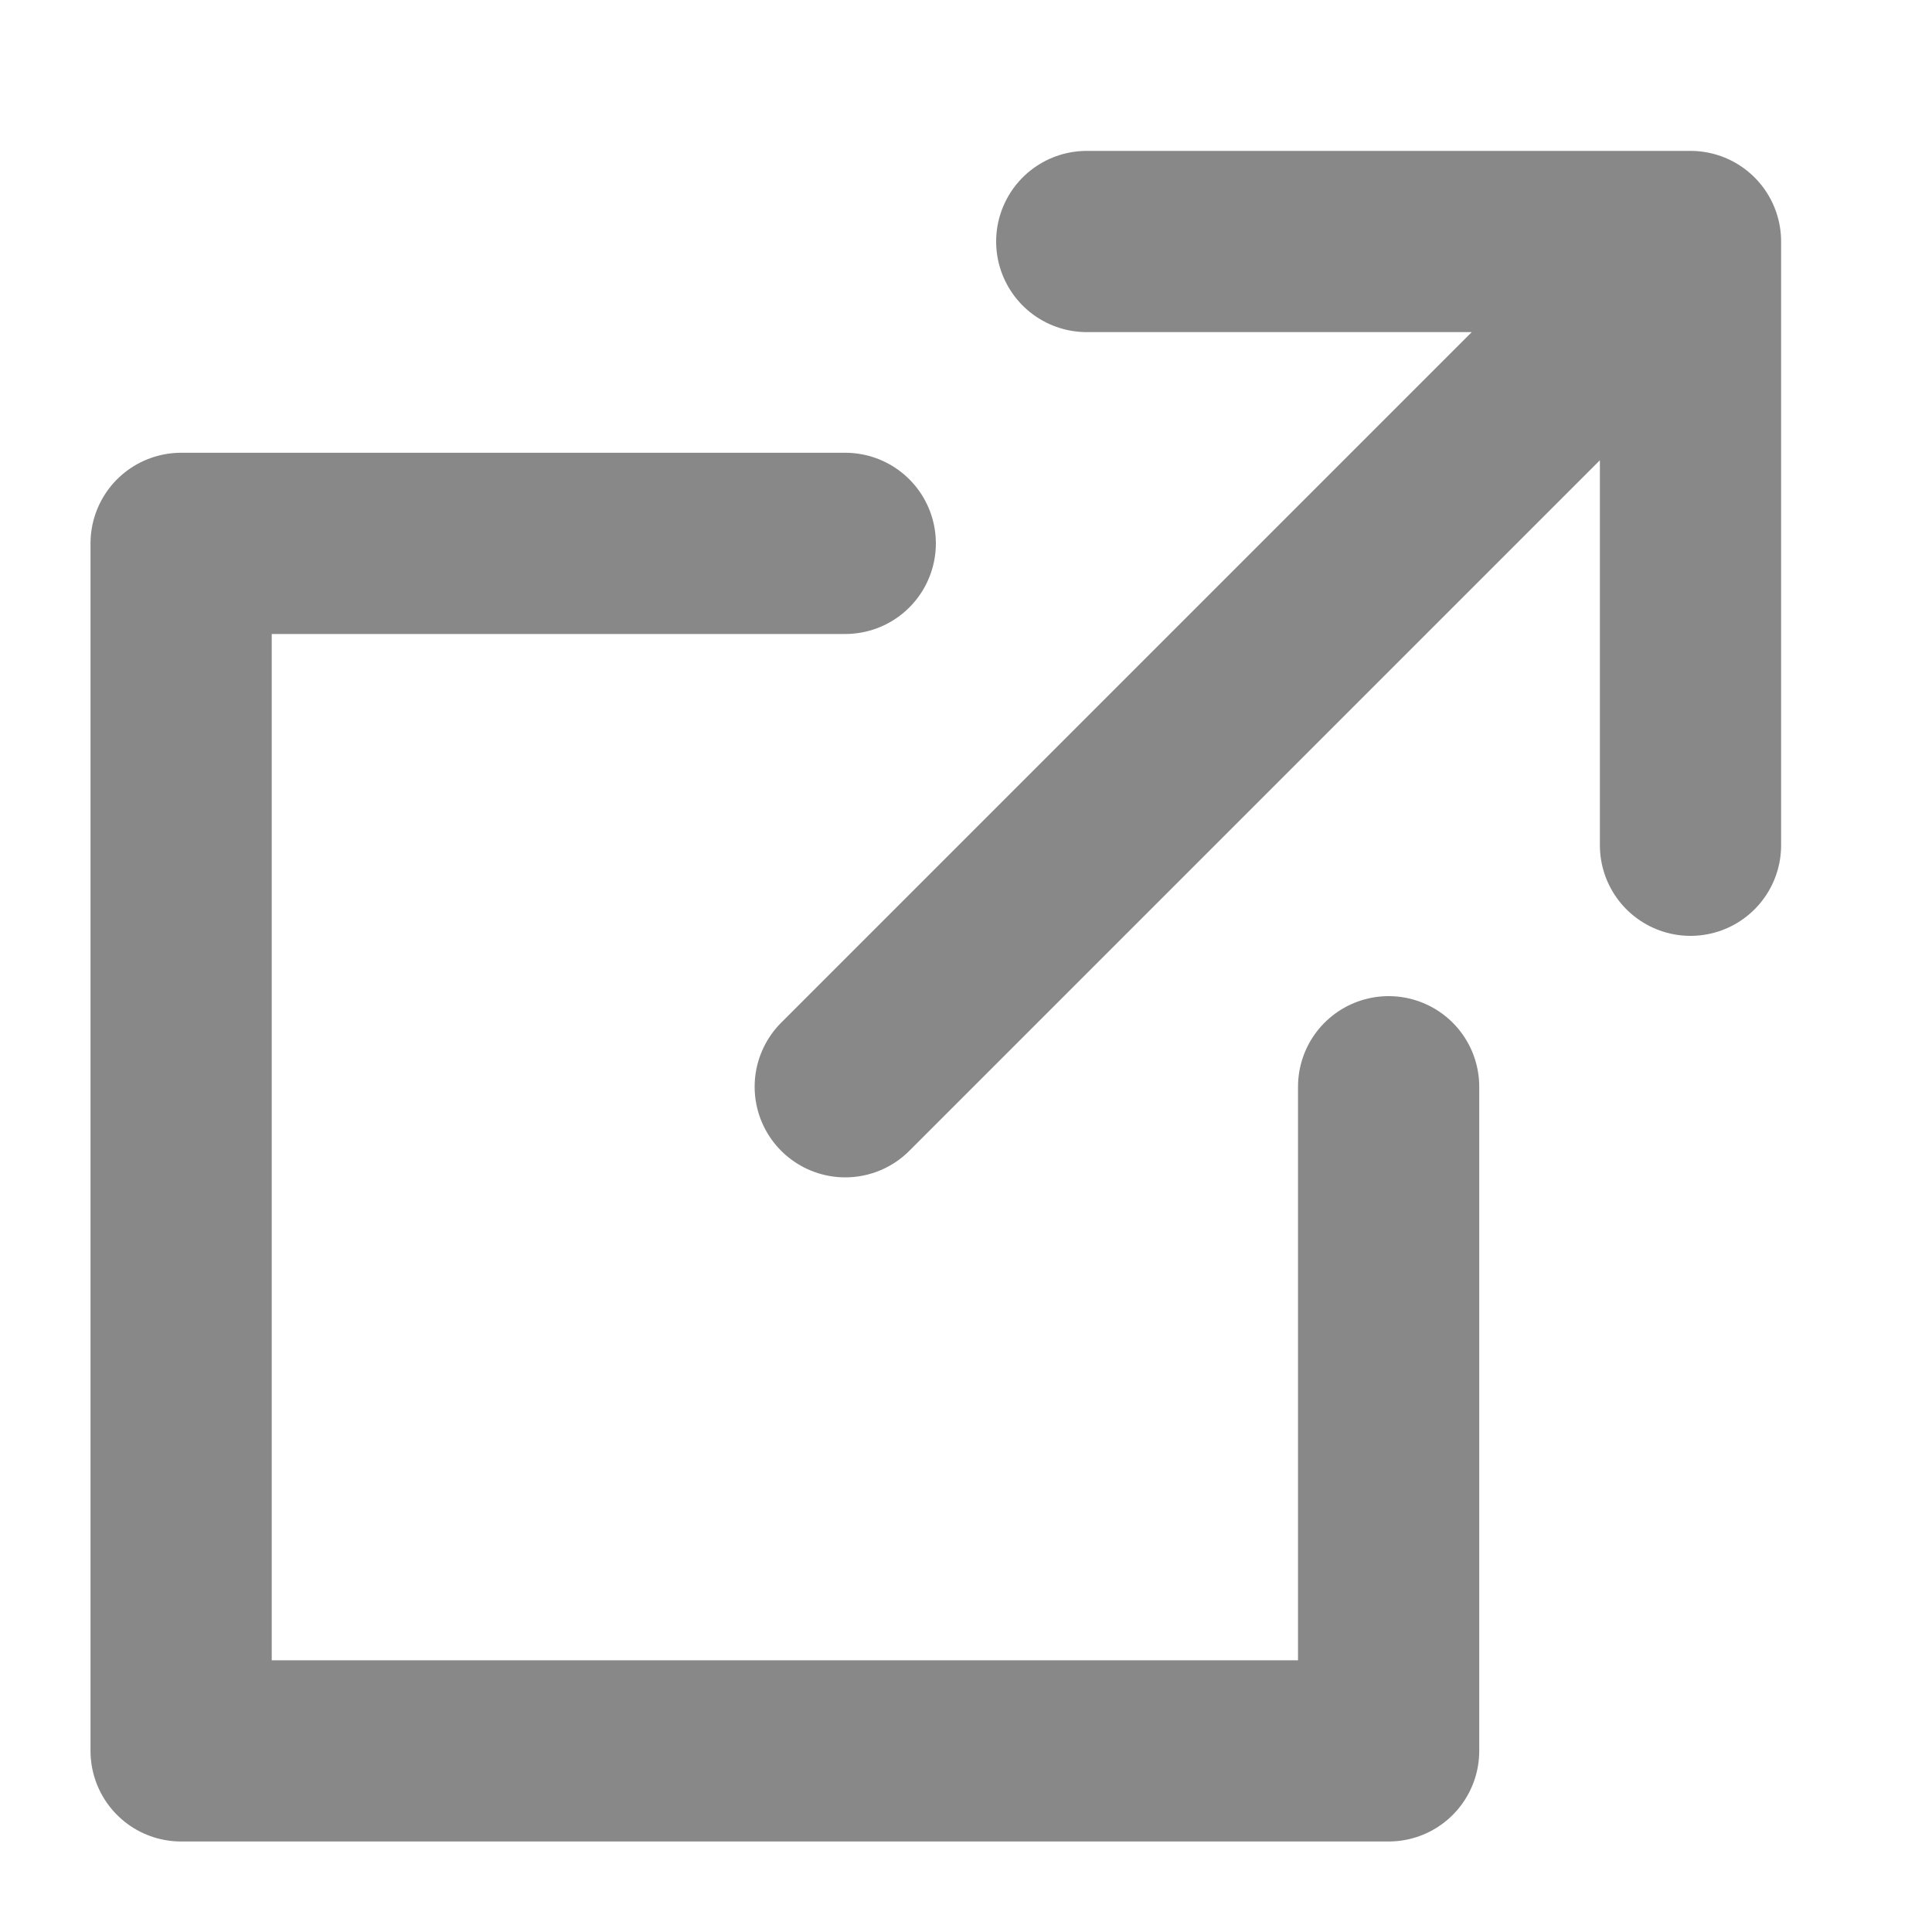
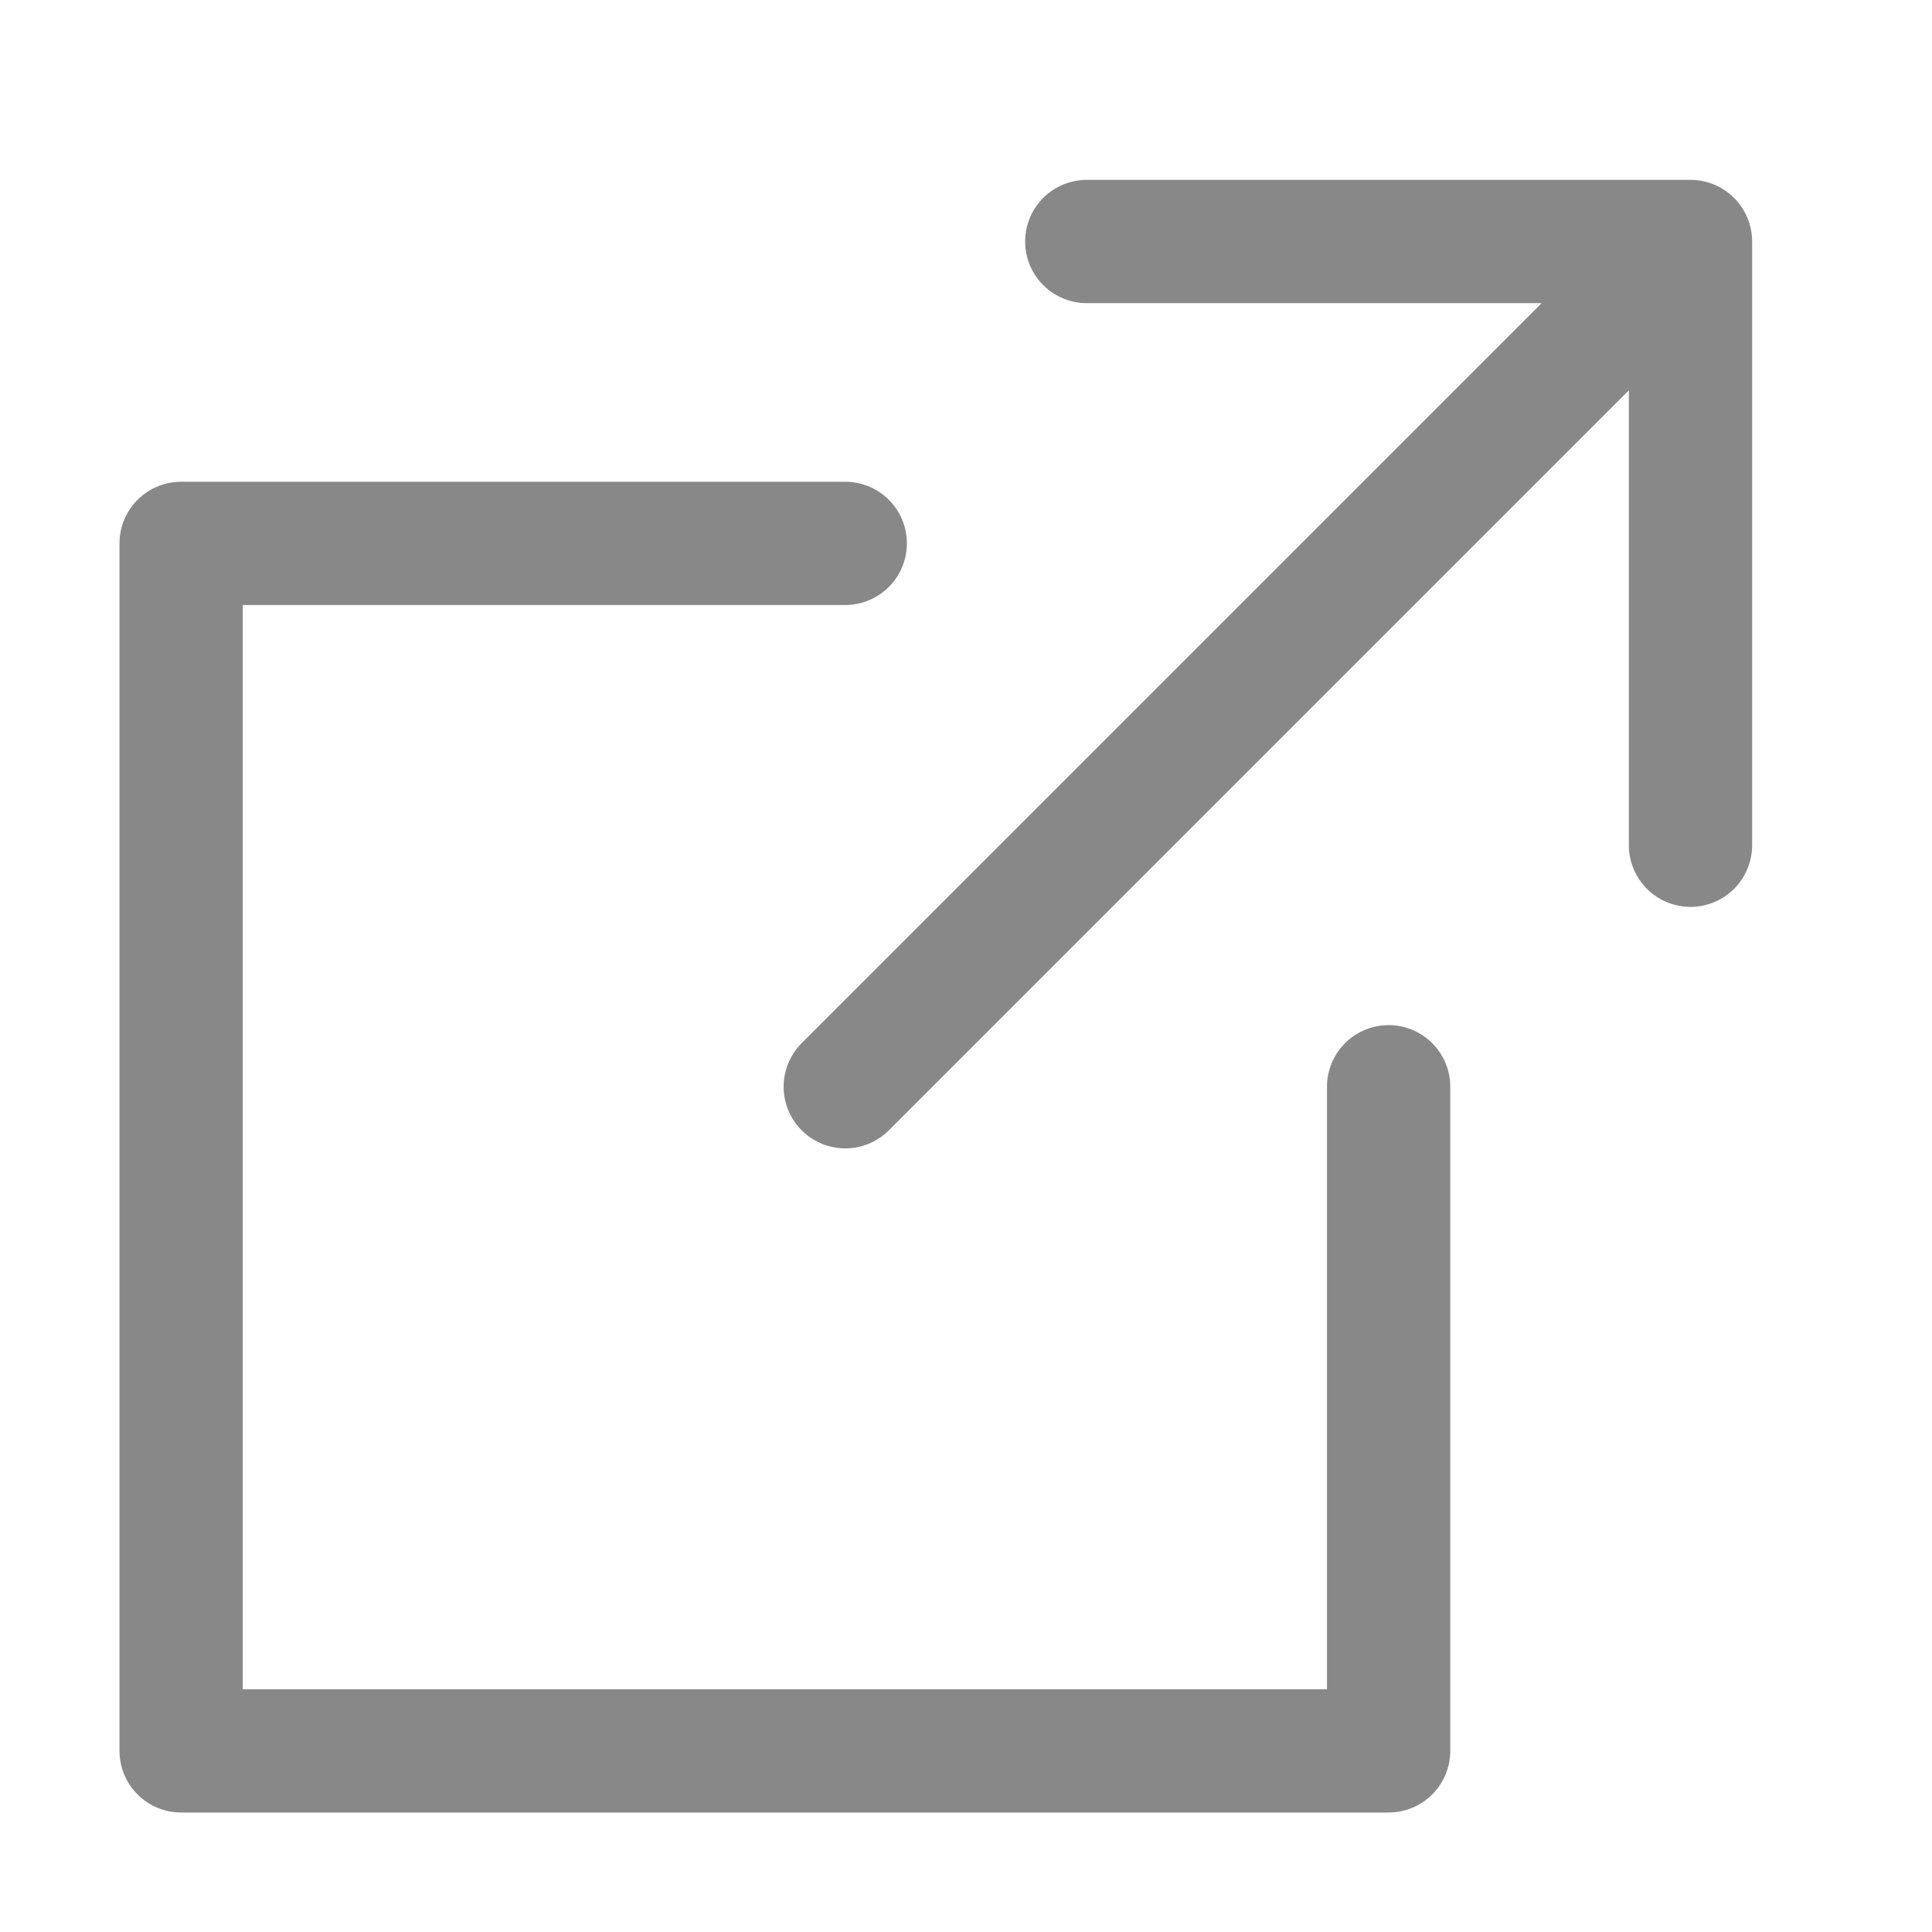
- <svg xmlns="http://www.w3.org/2000/svg" class="i-external" viewBox="0 0 32 32" width="8" height="8" fill="none" stroke="#888888" stroke-linecap="round" stroke-linejoin="round" stroke-width="9.38%">
+ <svg xmlns="http://www.w3.org/2000/svg" class="i-external" viewBox="0 0 32 32" width="8" height="8" fill="none" stroke="#888888" stroke-linecap="round" stroke-linejoin="round" stroke-width="6.38%">
  <path d="M14 9 L3 9 3 29 23 29 23 18 M18 4 L28 4 28 14 M28 4 L14 18" />
</svg>
